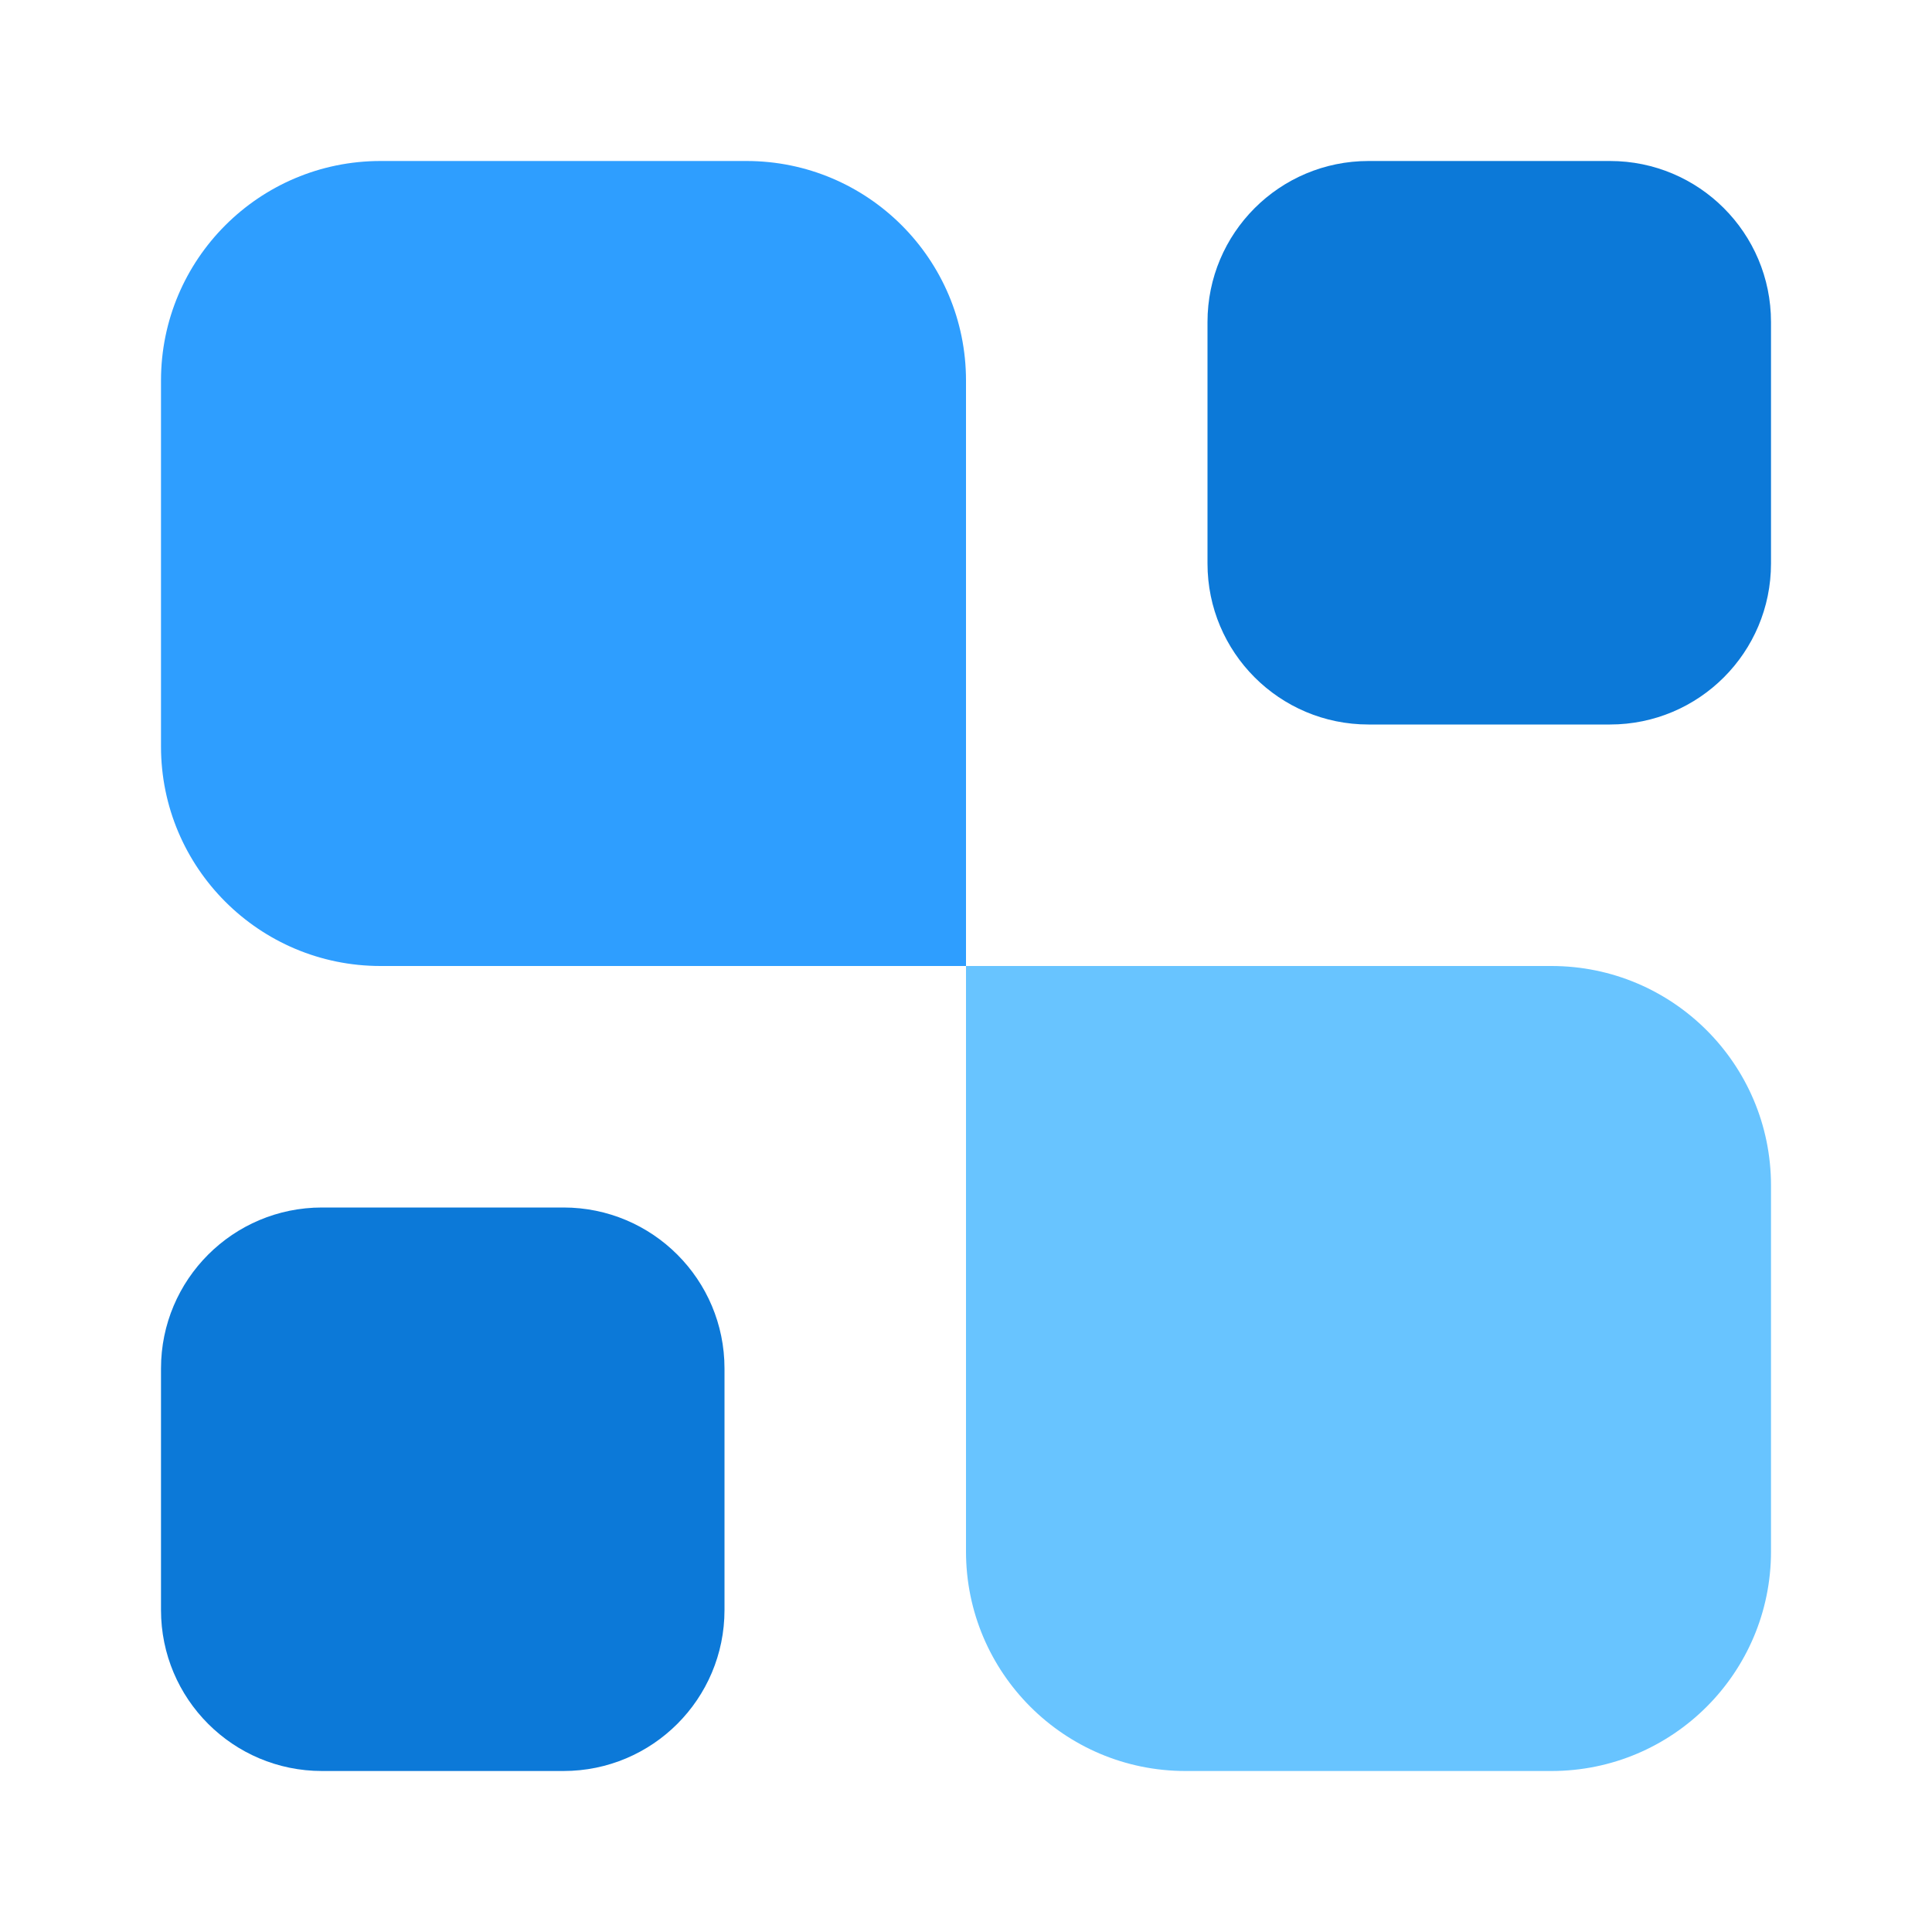
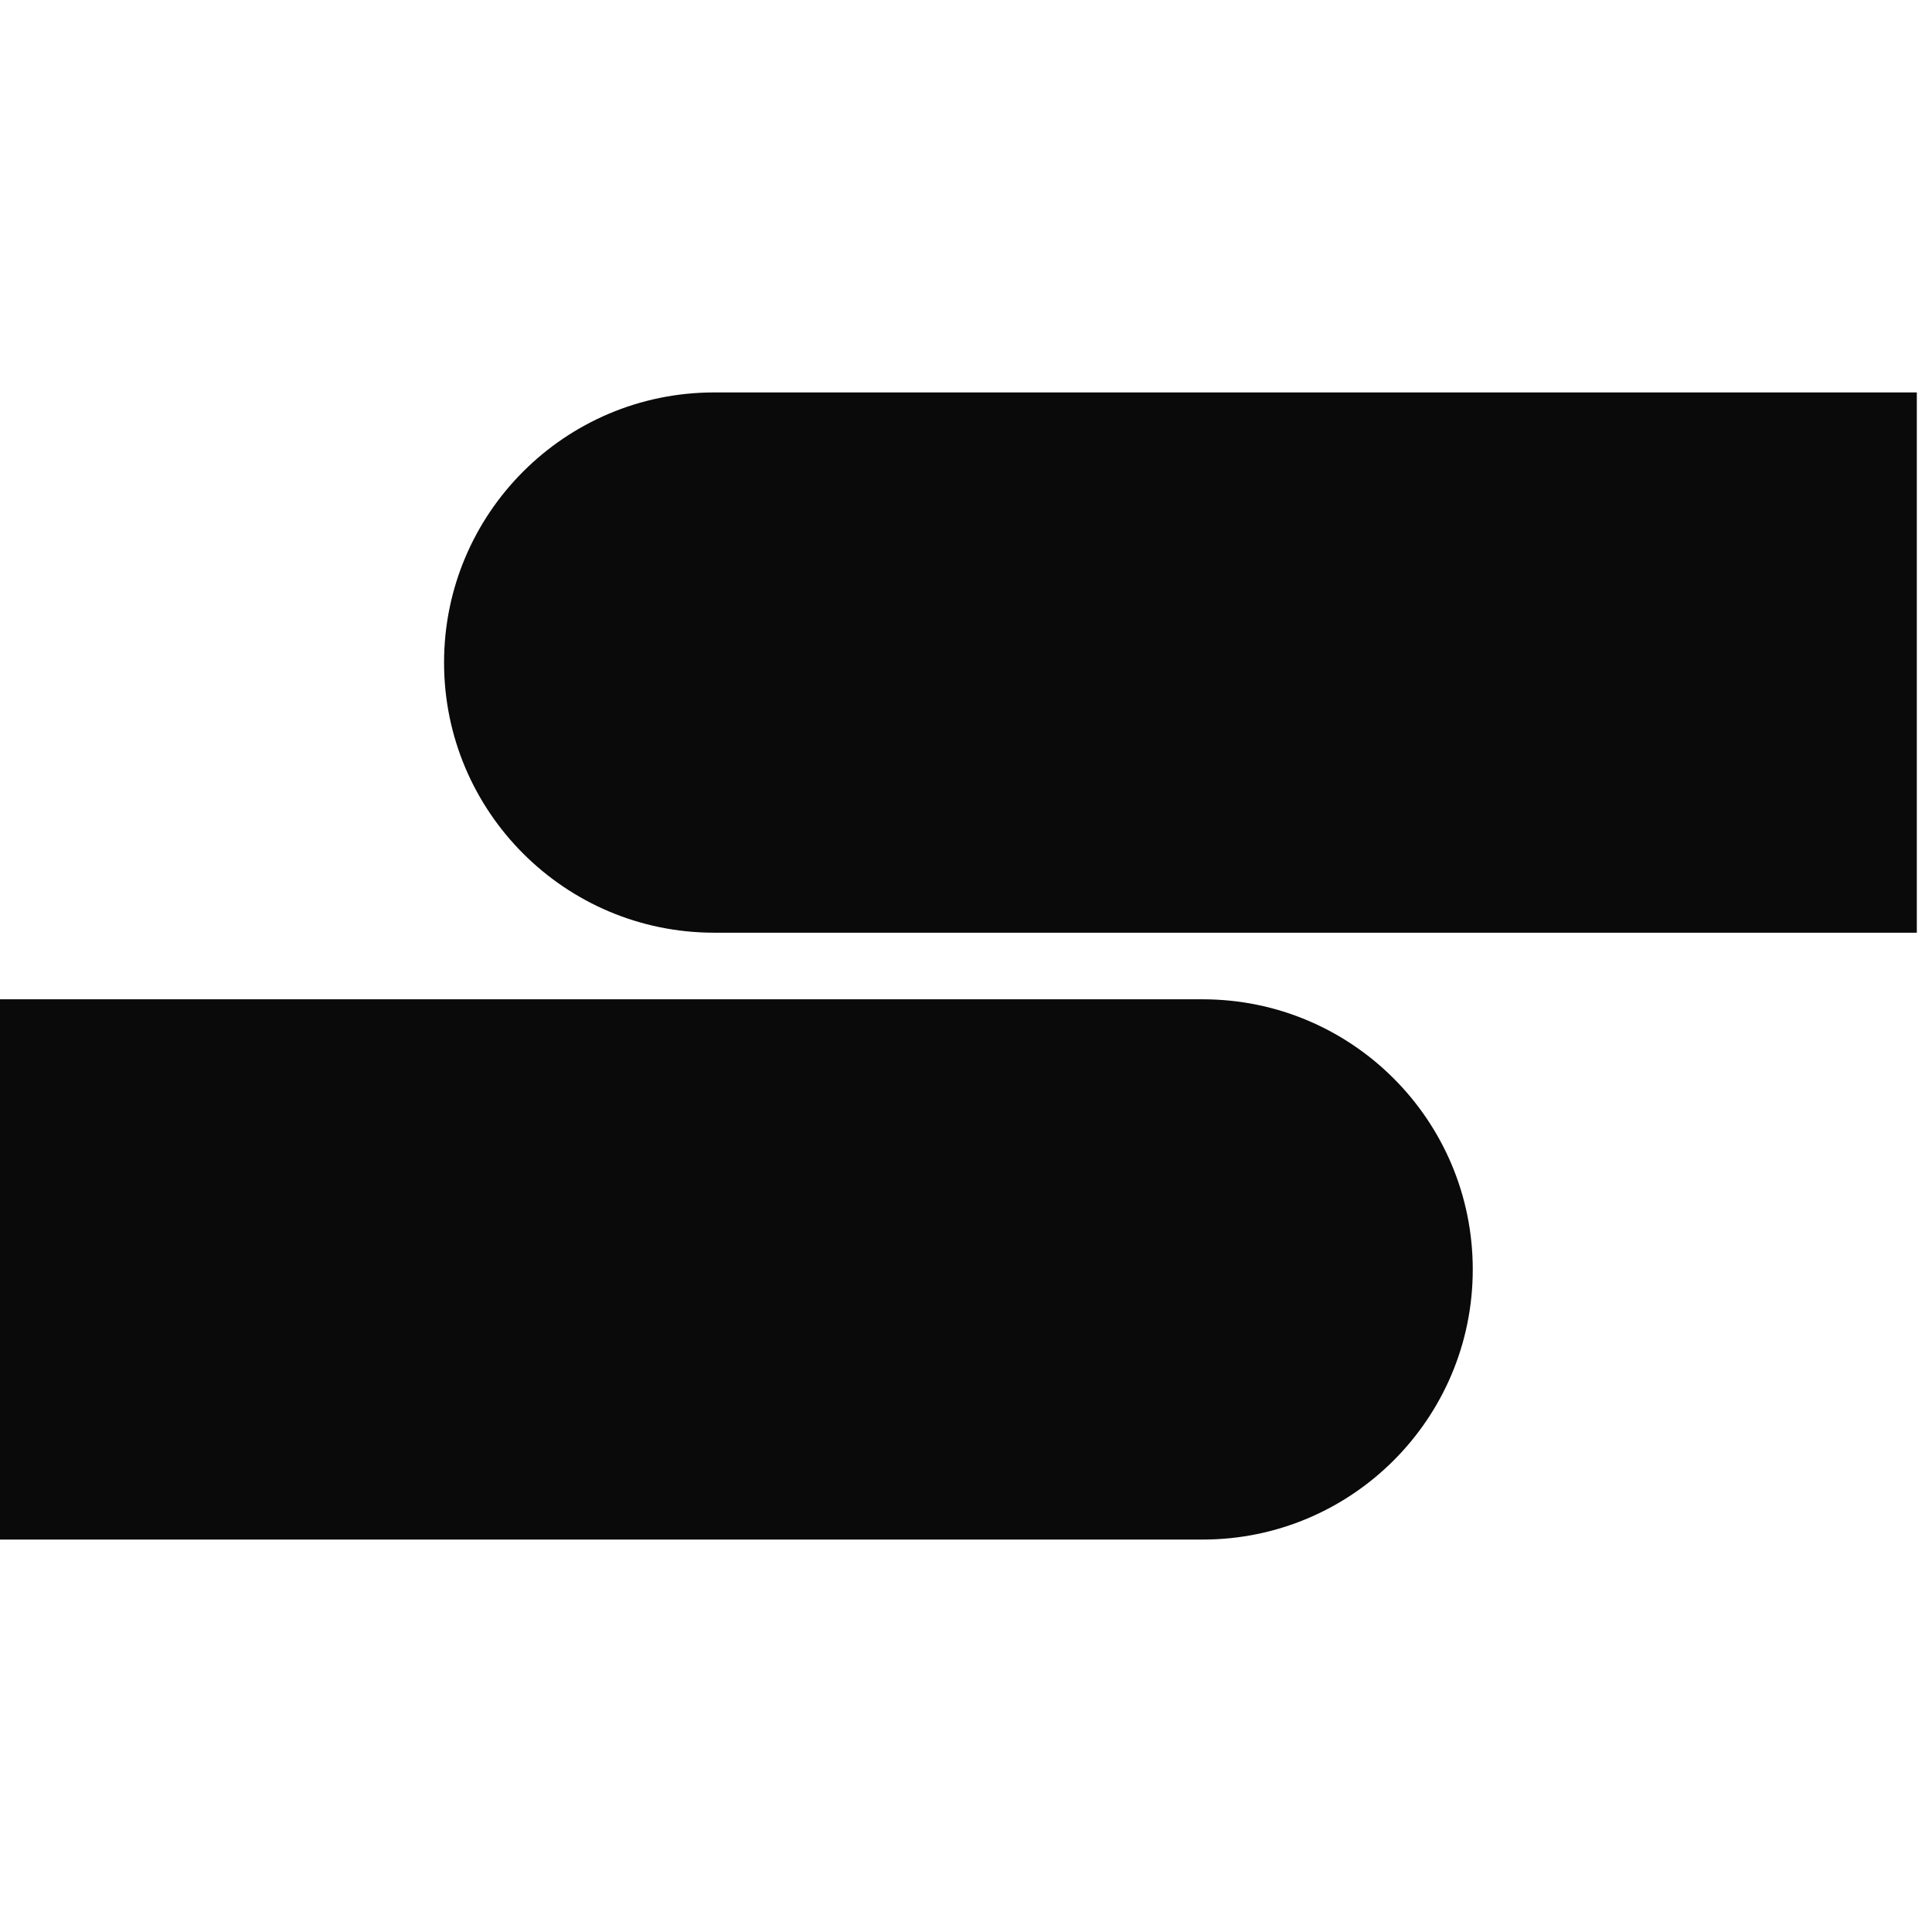
- <svg xmlns="http://www.w3.org/2000/svg" width="24" height="24" viewBox="0 0 24 24" fill="none">
-   <path d="M22 19.273C22 20.779 20.779 22 19.273 22H14.727C13.221 22 12 20.779 12 19.273V12H19.273C20.779 12 22 13.221 22 14.727V19.273Z" fill="#68C4FF" />
-   <path d="M20 2C21.105 2 22 2.895 22 4V7C22 8.105 21.105 9 20 9H17C15.895 9 15 8.105 15 7V4C15 2.895 15.895 2 17 2H20Z" fill="#0C79D8" />
-   <path d="M7 15C8.105 15 9 15.895 9 17V20C9 21.105 8.105 22 7 22H4C2.895 22 2 21.105 2 20V17C2 15.895 2.895 15 4 15H7Z" fill="#0C79D8" />
-   <path d="M12 12H4.727C3.221 12 2 10.779 2 9.273V4.727C2 3.221 3.221 2 4.727 2H9.273C10.779 2 12 3.221 12 4.727V12Z" fill="#2E9EFF" />
+ <svg xmlns="http://www.w3.org/2000/svg" width="64" height="64" viewBox="0 0 64 64" fill="none">
+   <style>
+     .solace-mark { fill: #0a0a0a; }
+     @media (prefers-color-scheme: dark) {
+       .solace-mark { fill: #f5f5f5; }
+     }
+   </style>
+   <path class="solace-mark" d="M0 33.103H39.839C44.781 33.103 48.787 37.109 48.787 42.052C48.787 46.994 44.781 51 39.839 51H0V33.103Z" />
+   <path class="solace-mark" d="M63.497 30.897H23.658C18.716 30.897 14.71 26.89 14.71 21.948C14.71 17.006 18.716 13 23.658 13H63.497V30.897Z" />
</svg>
